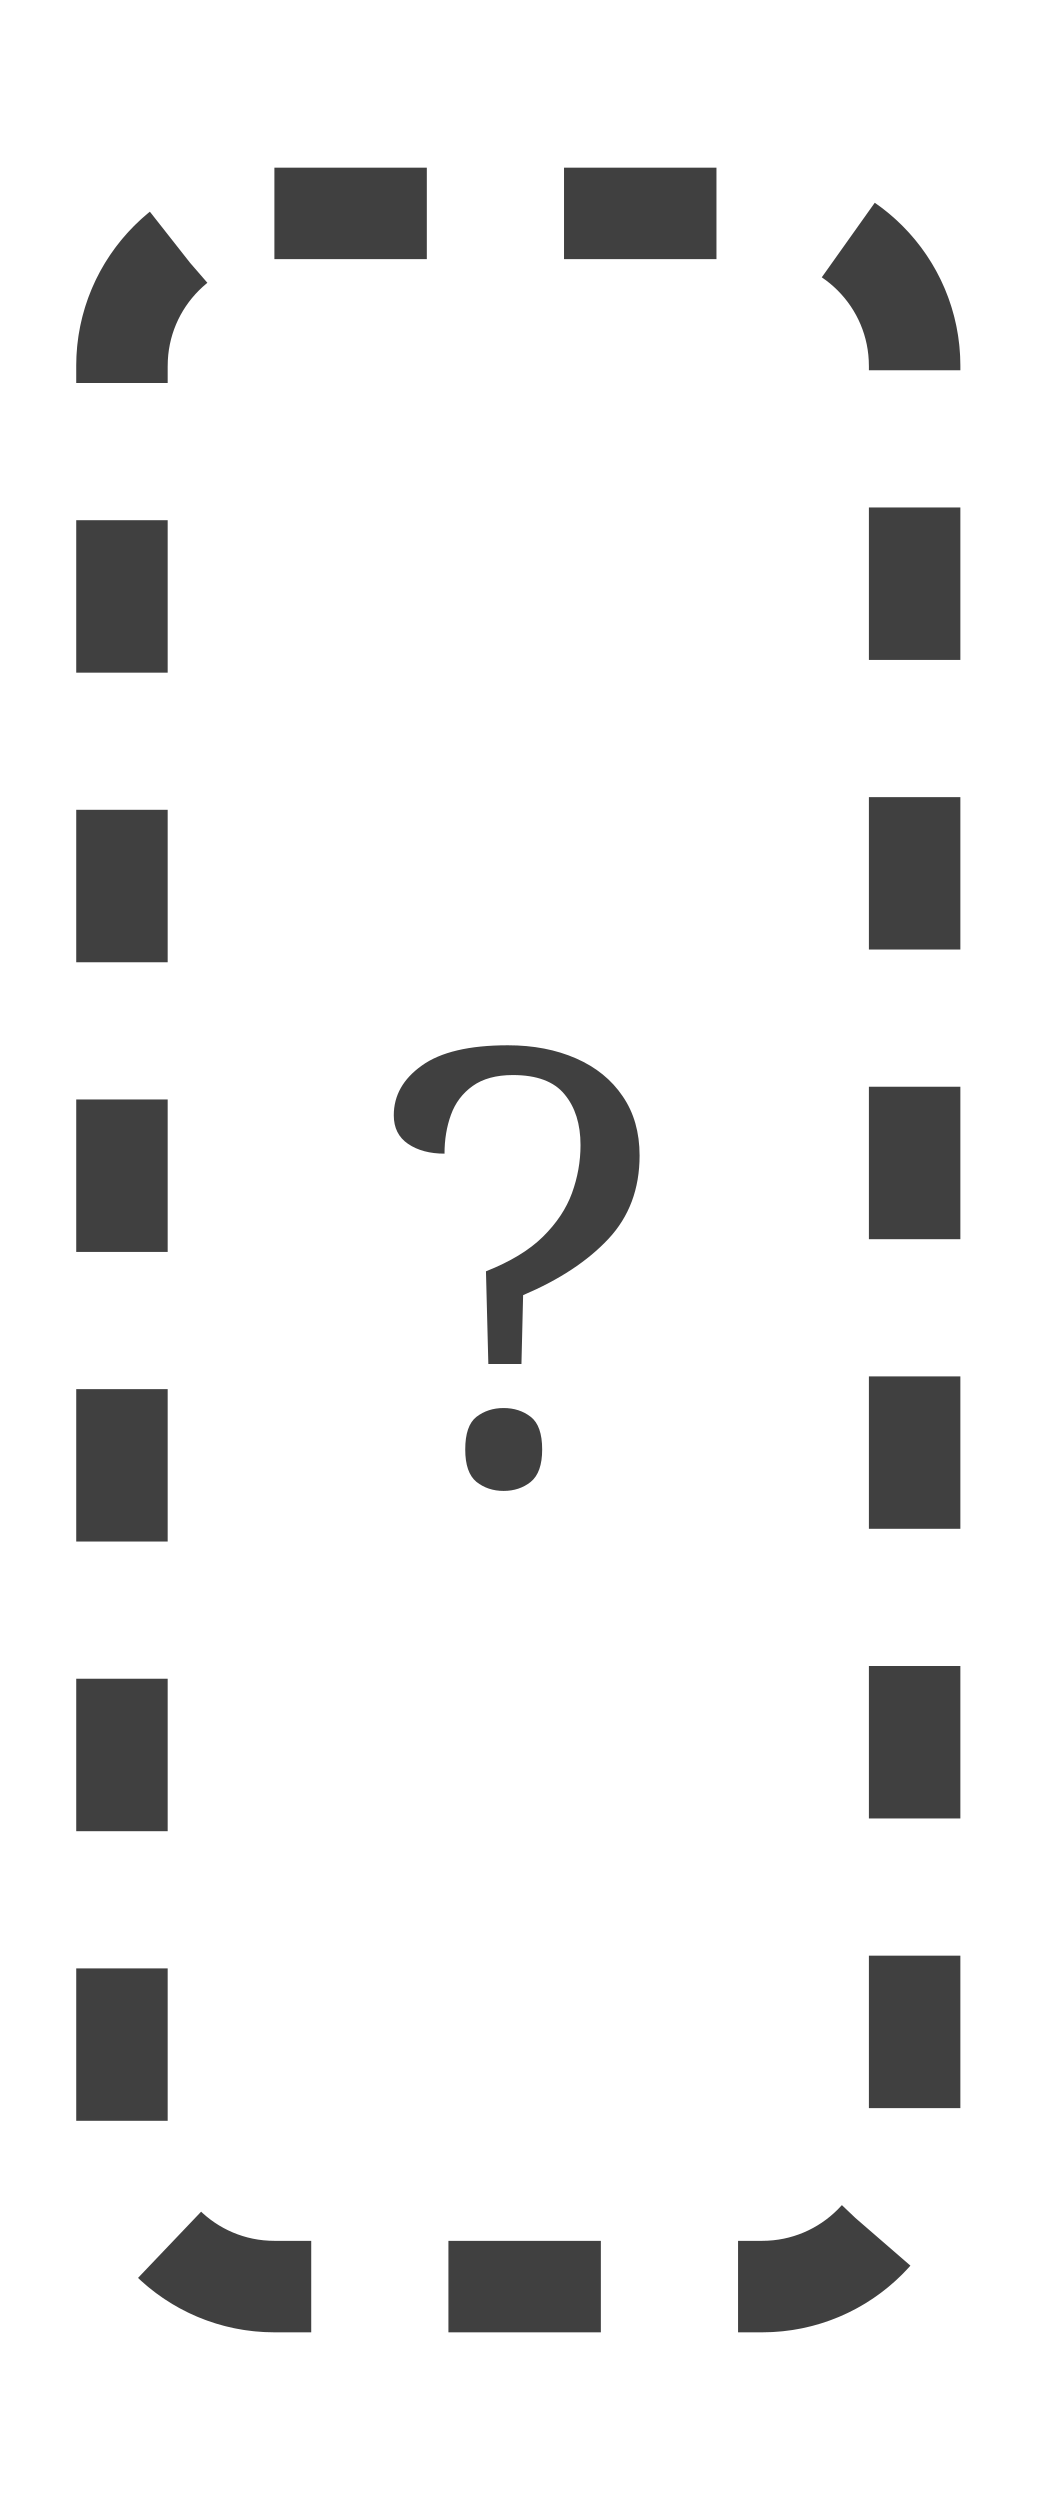
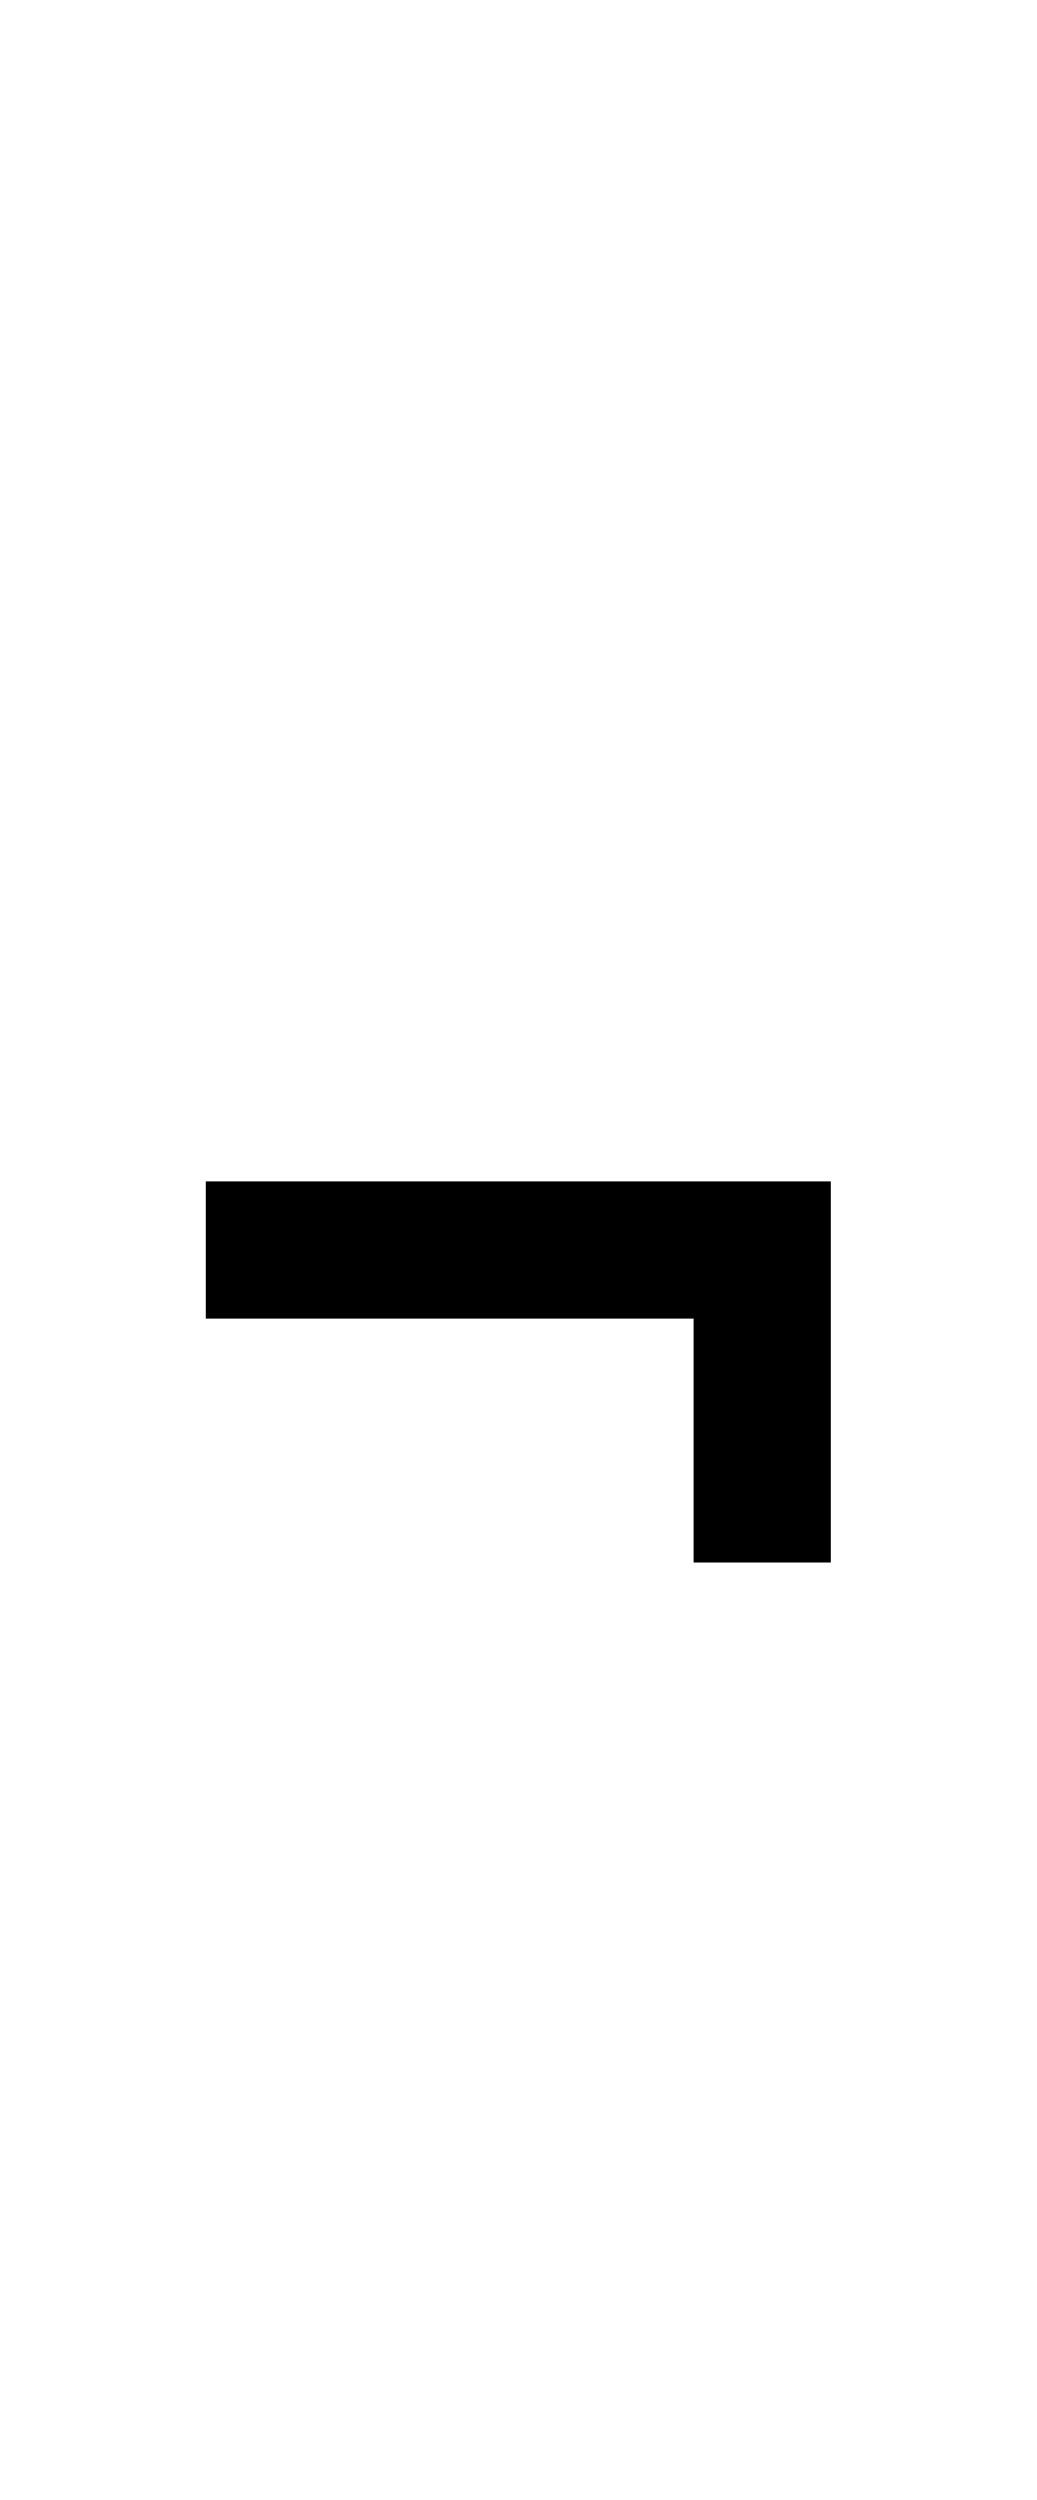
- <svg xmlns="http://www.w3.org/2000/svg" viewBox="0 0 68 164" fill="none">
-   <rect x="8" y="14" width="52" height="136" rx="10" stroke="currentColor" stroke-width="6" stroke-dasharray="10 9" opacity="0.75" />
-   <text x="34" y="82" text-anchor="middle" dominant-baseline="central" font-family="Georgia,serif" font-size="40" fill="currentColor" opacity="0.75">?</text>
+ <svg xmlns="http://www.w3.org/2000/svg" viewBox="0 0 68 164" fill="none" stroke="currentColor" stroke-width="9" stroke-linecap="square" stroke-linejoin="miter">
+   <path d="M 18 82 L 50 82 L 50 98" />
</svg>
